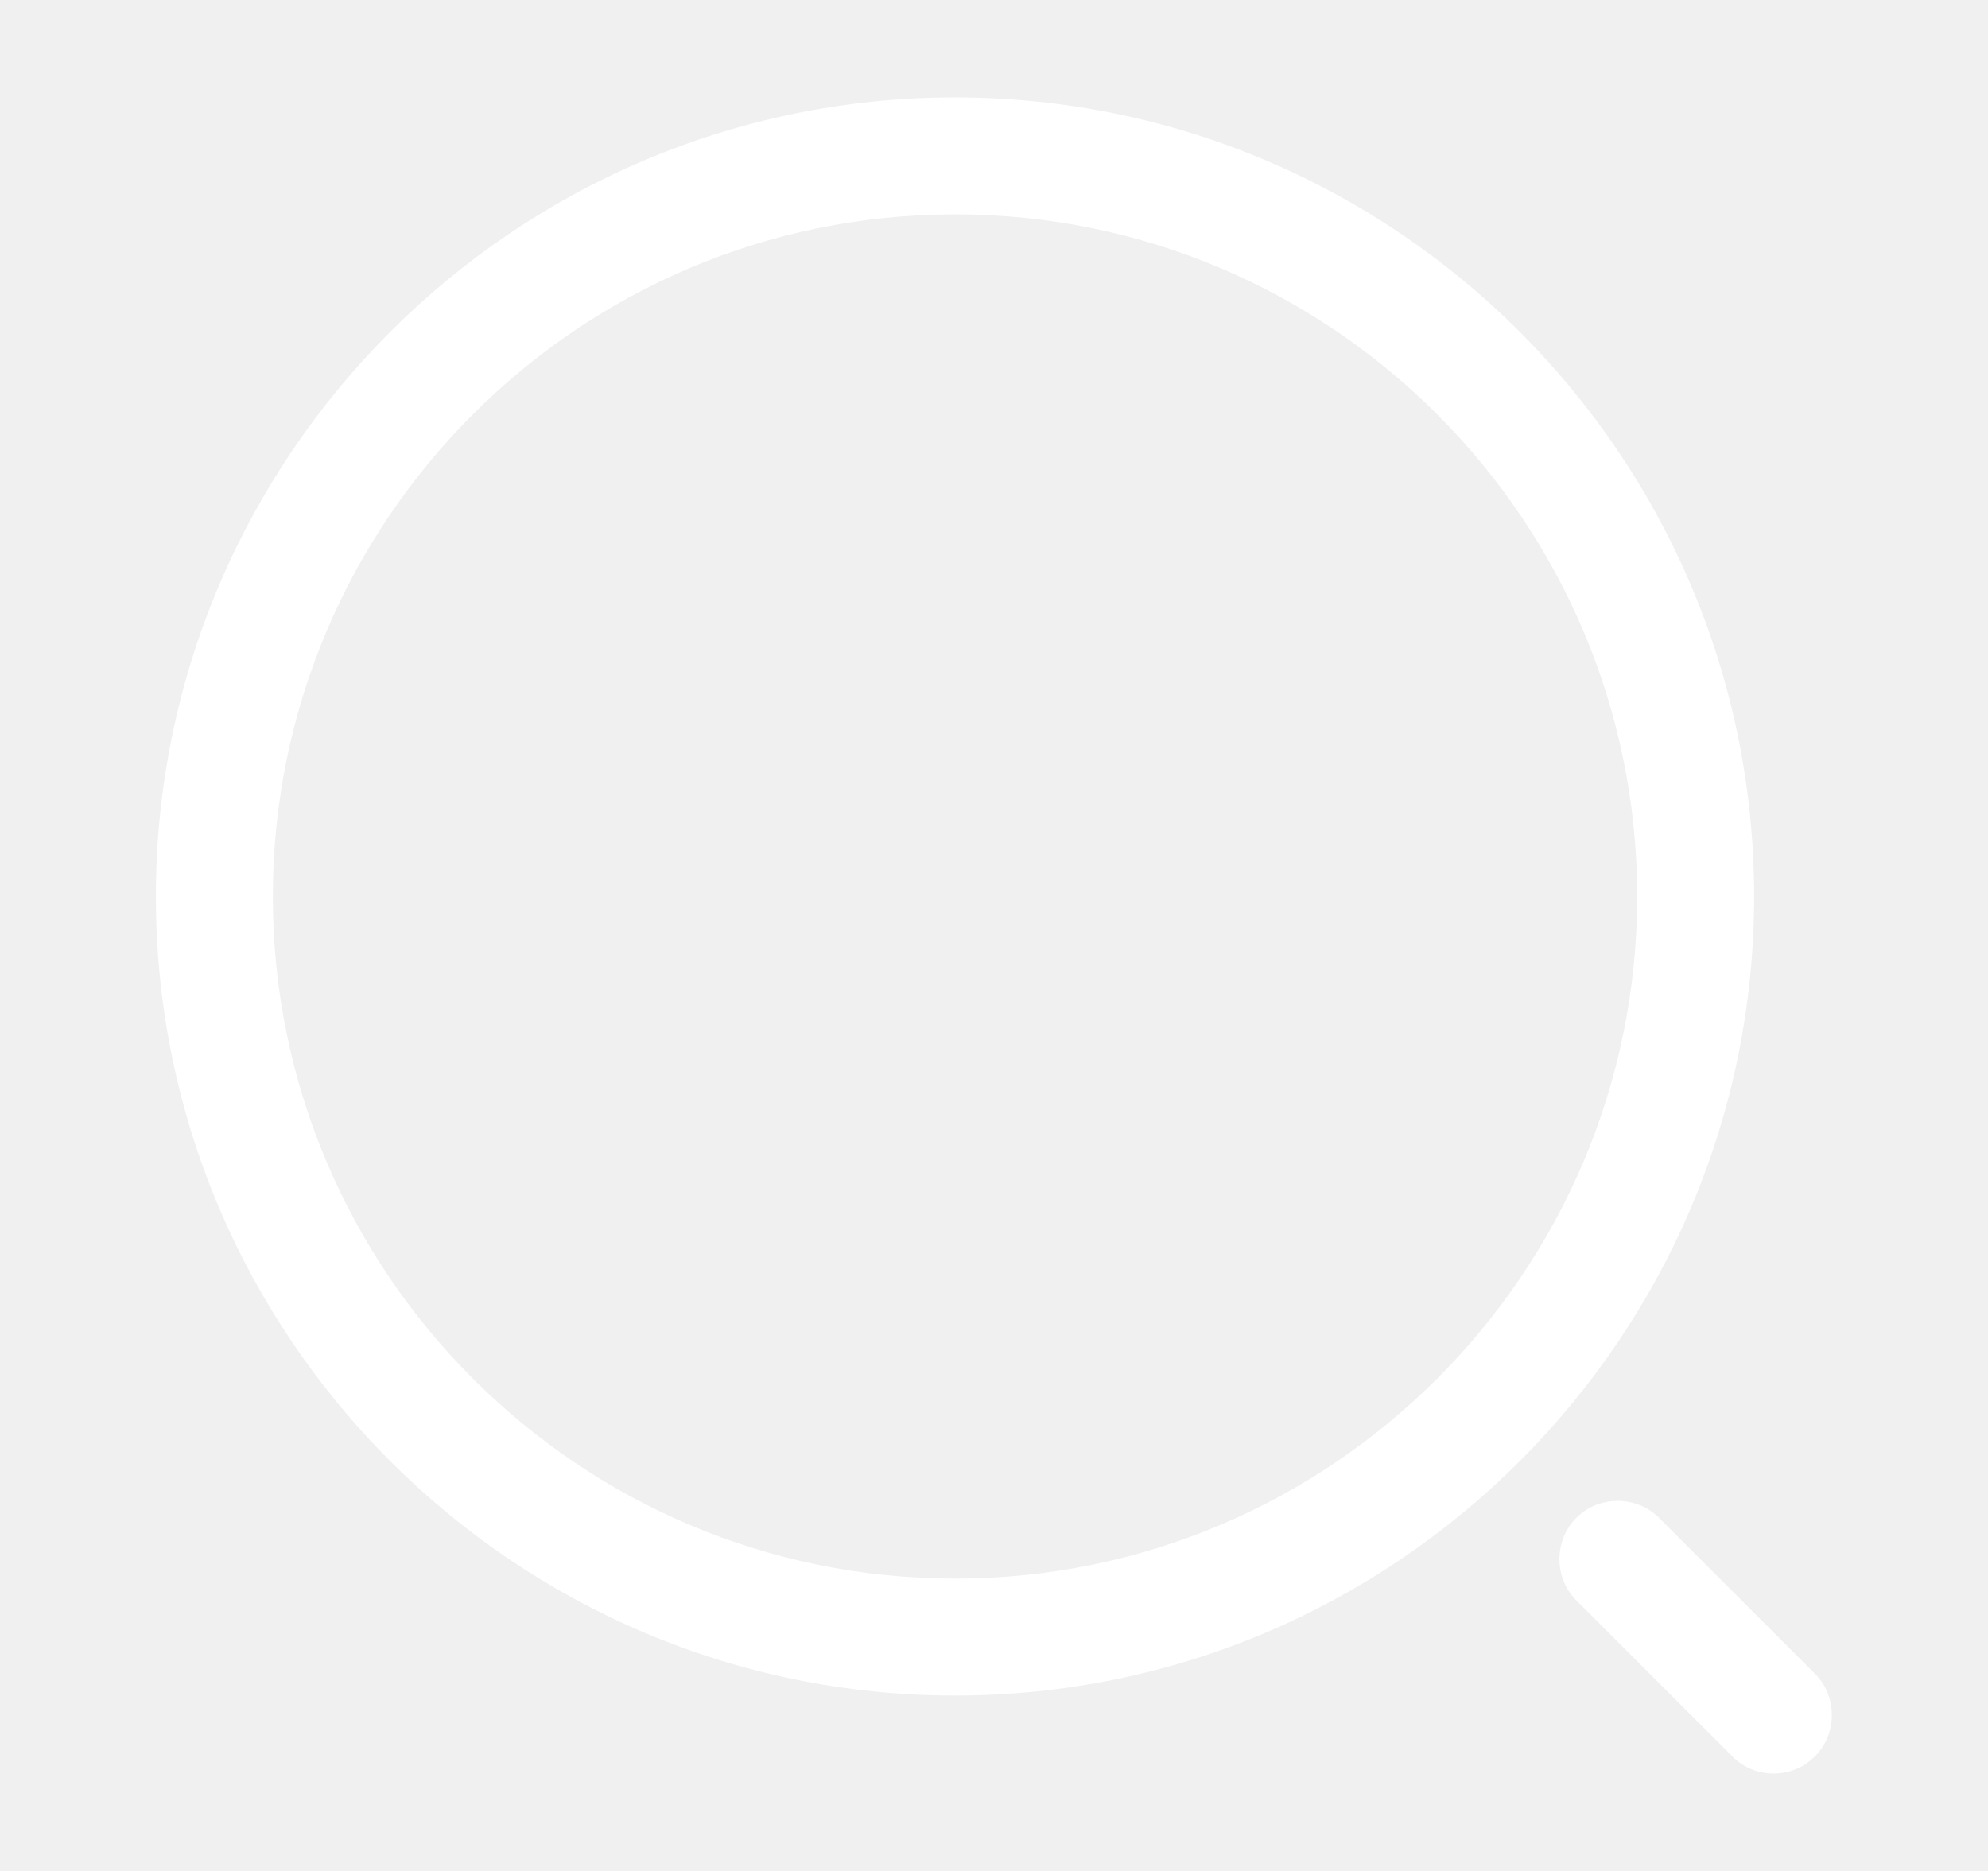
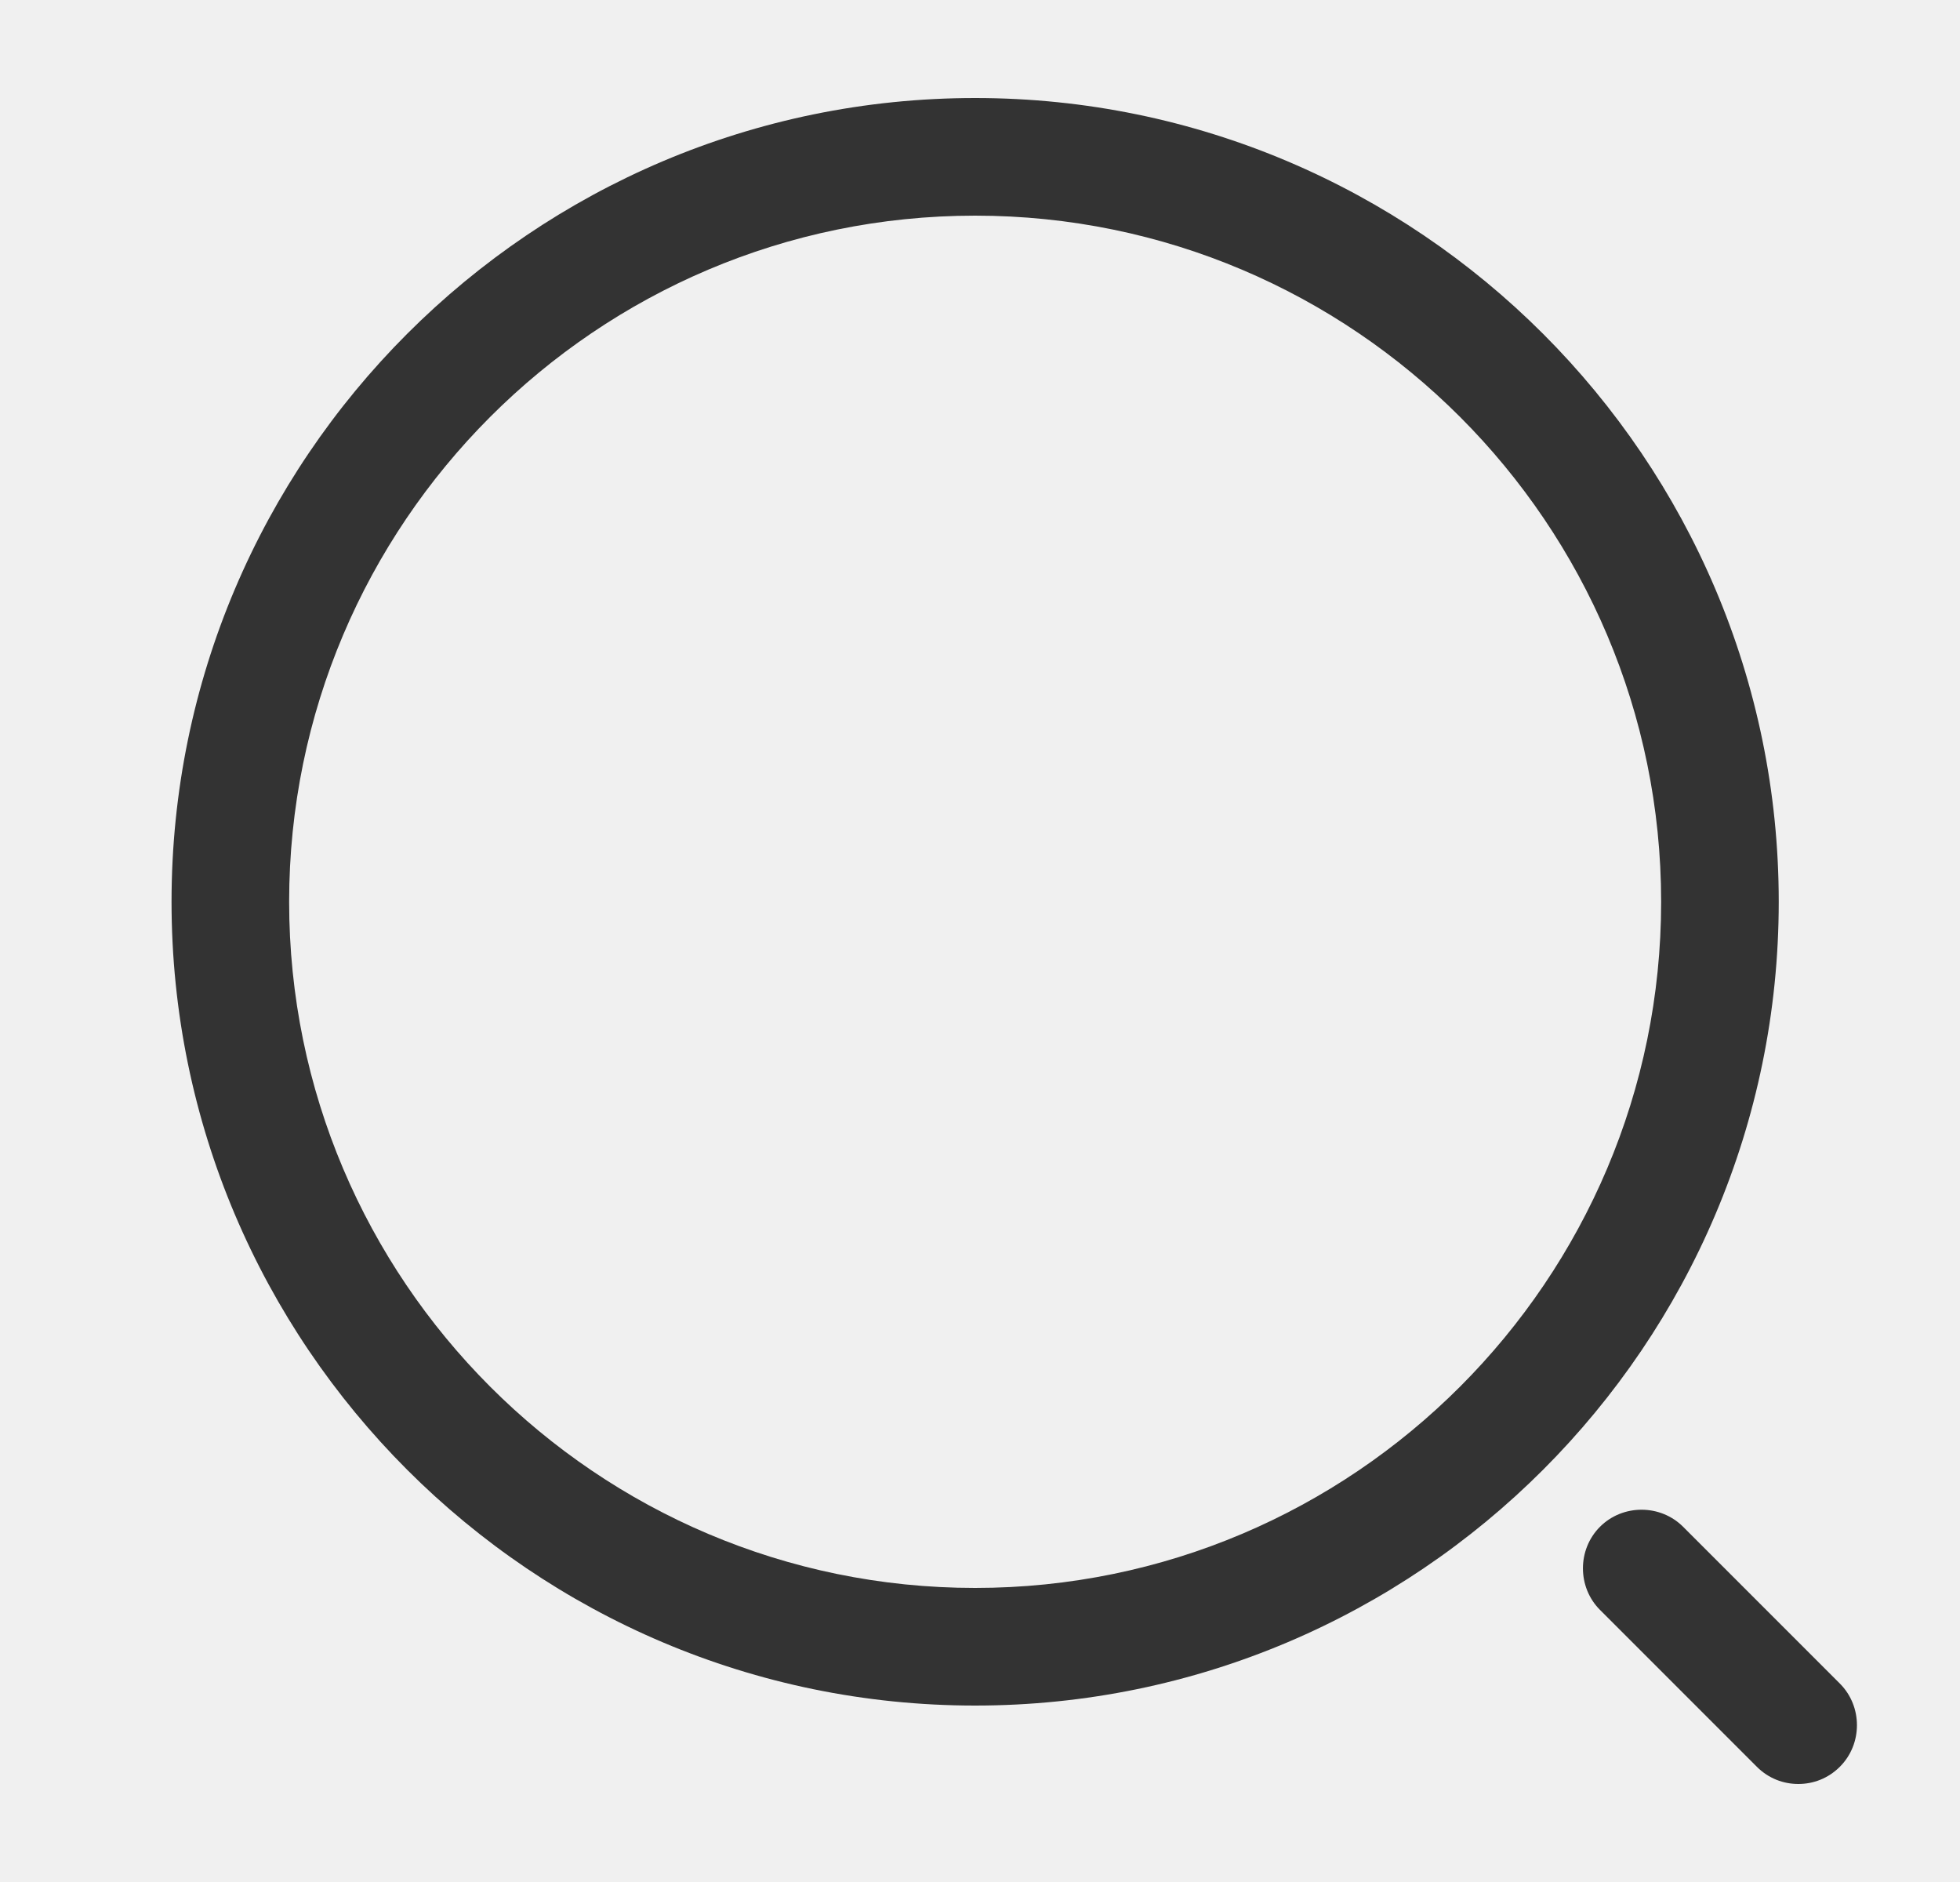
- <svg xmlns="http://www.w3.org/2000/svg" width="17" height="16" viewBox="0 0 17 16" fill="none">
-   <path d="M8.167 14.5C4.4 14.5 1.333 11.433 1.333 7.667C1.333 3.9 4.4 0.833 8.167 0.833C11.933 0.833 15 3.9 15 7.667C15 11.433 11.933 14.5 8.167 14.5ZM8.167 1.833C4.947 1.833 2.333 4.453 2.333 7.667C2.333 10.88 4.947 13.5 8.167 13.5C11.387 13.5 14 10.88 14 7.667C14 4.453 11.387 1.833 8.167 1.833Z" fill="white" />
-   <path d="M15.167 15.167C15.04 15.167 14.913 15.12 14.813 15.02L13.48 13.687C13.287 13.493 13.287 13.173 13.48 12.98C13.673 12.787 13.993 12.787 14.187 12.98L15.52 14.313C15.713 14.507 15.713 14.827 15.52 15.02C15.42 15.12 15.293 15.167 15.167 15.167Z" fill="white" />
+ <svg xmlns="http://www.w3.org/2000/svg" width="25" height="24" viewBox="0 0 25 24" fill="none">
+   <path d="M12.438 21.75C6.787 21.75 2.188 17.15 2.188 11.5C2.188 5.85 6.787 1.25 12.438 1.25C18.087 1.25 22.688 5.85 22.688 11.5C22.688 17.15 18.087 21.75 12.438 21.75ZM12.438 2.75C7.607 2.75 3.688 6.68 3.688 11.5C3.688 16.32 7.607 20.25 12.438 20.25C17.267 20.25 21.188 16.32 21.188 11.5C21.188 6.68 17.267 2.75 12.438 2.75Z" fill="#333333" />
+   <path d="M22.938 22.75C22.748 22.75 22.558 22.68 22.408 22.53L20.408 20.53C20.118 20.24 20.118 19.76 20.408 19.47C20.698 19.18 21.178 19.18 21.468 19.47L23.468 21.47C23.758 21.76 23.758 22.24 23.468 22.53C23.318 22.68 23.128 22.75 22.938 22.75Z" fill="#333333" />
</svg>
